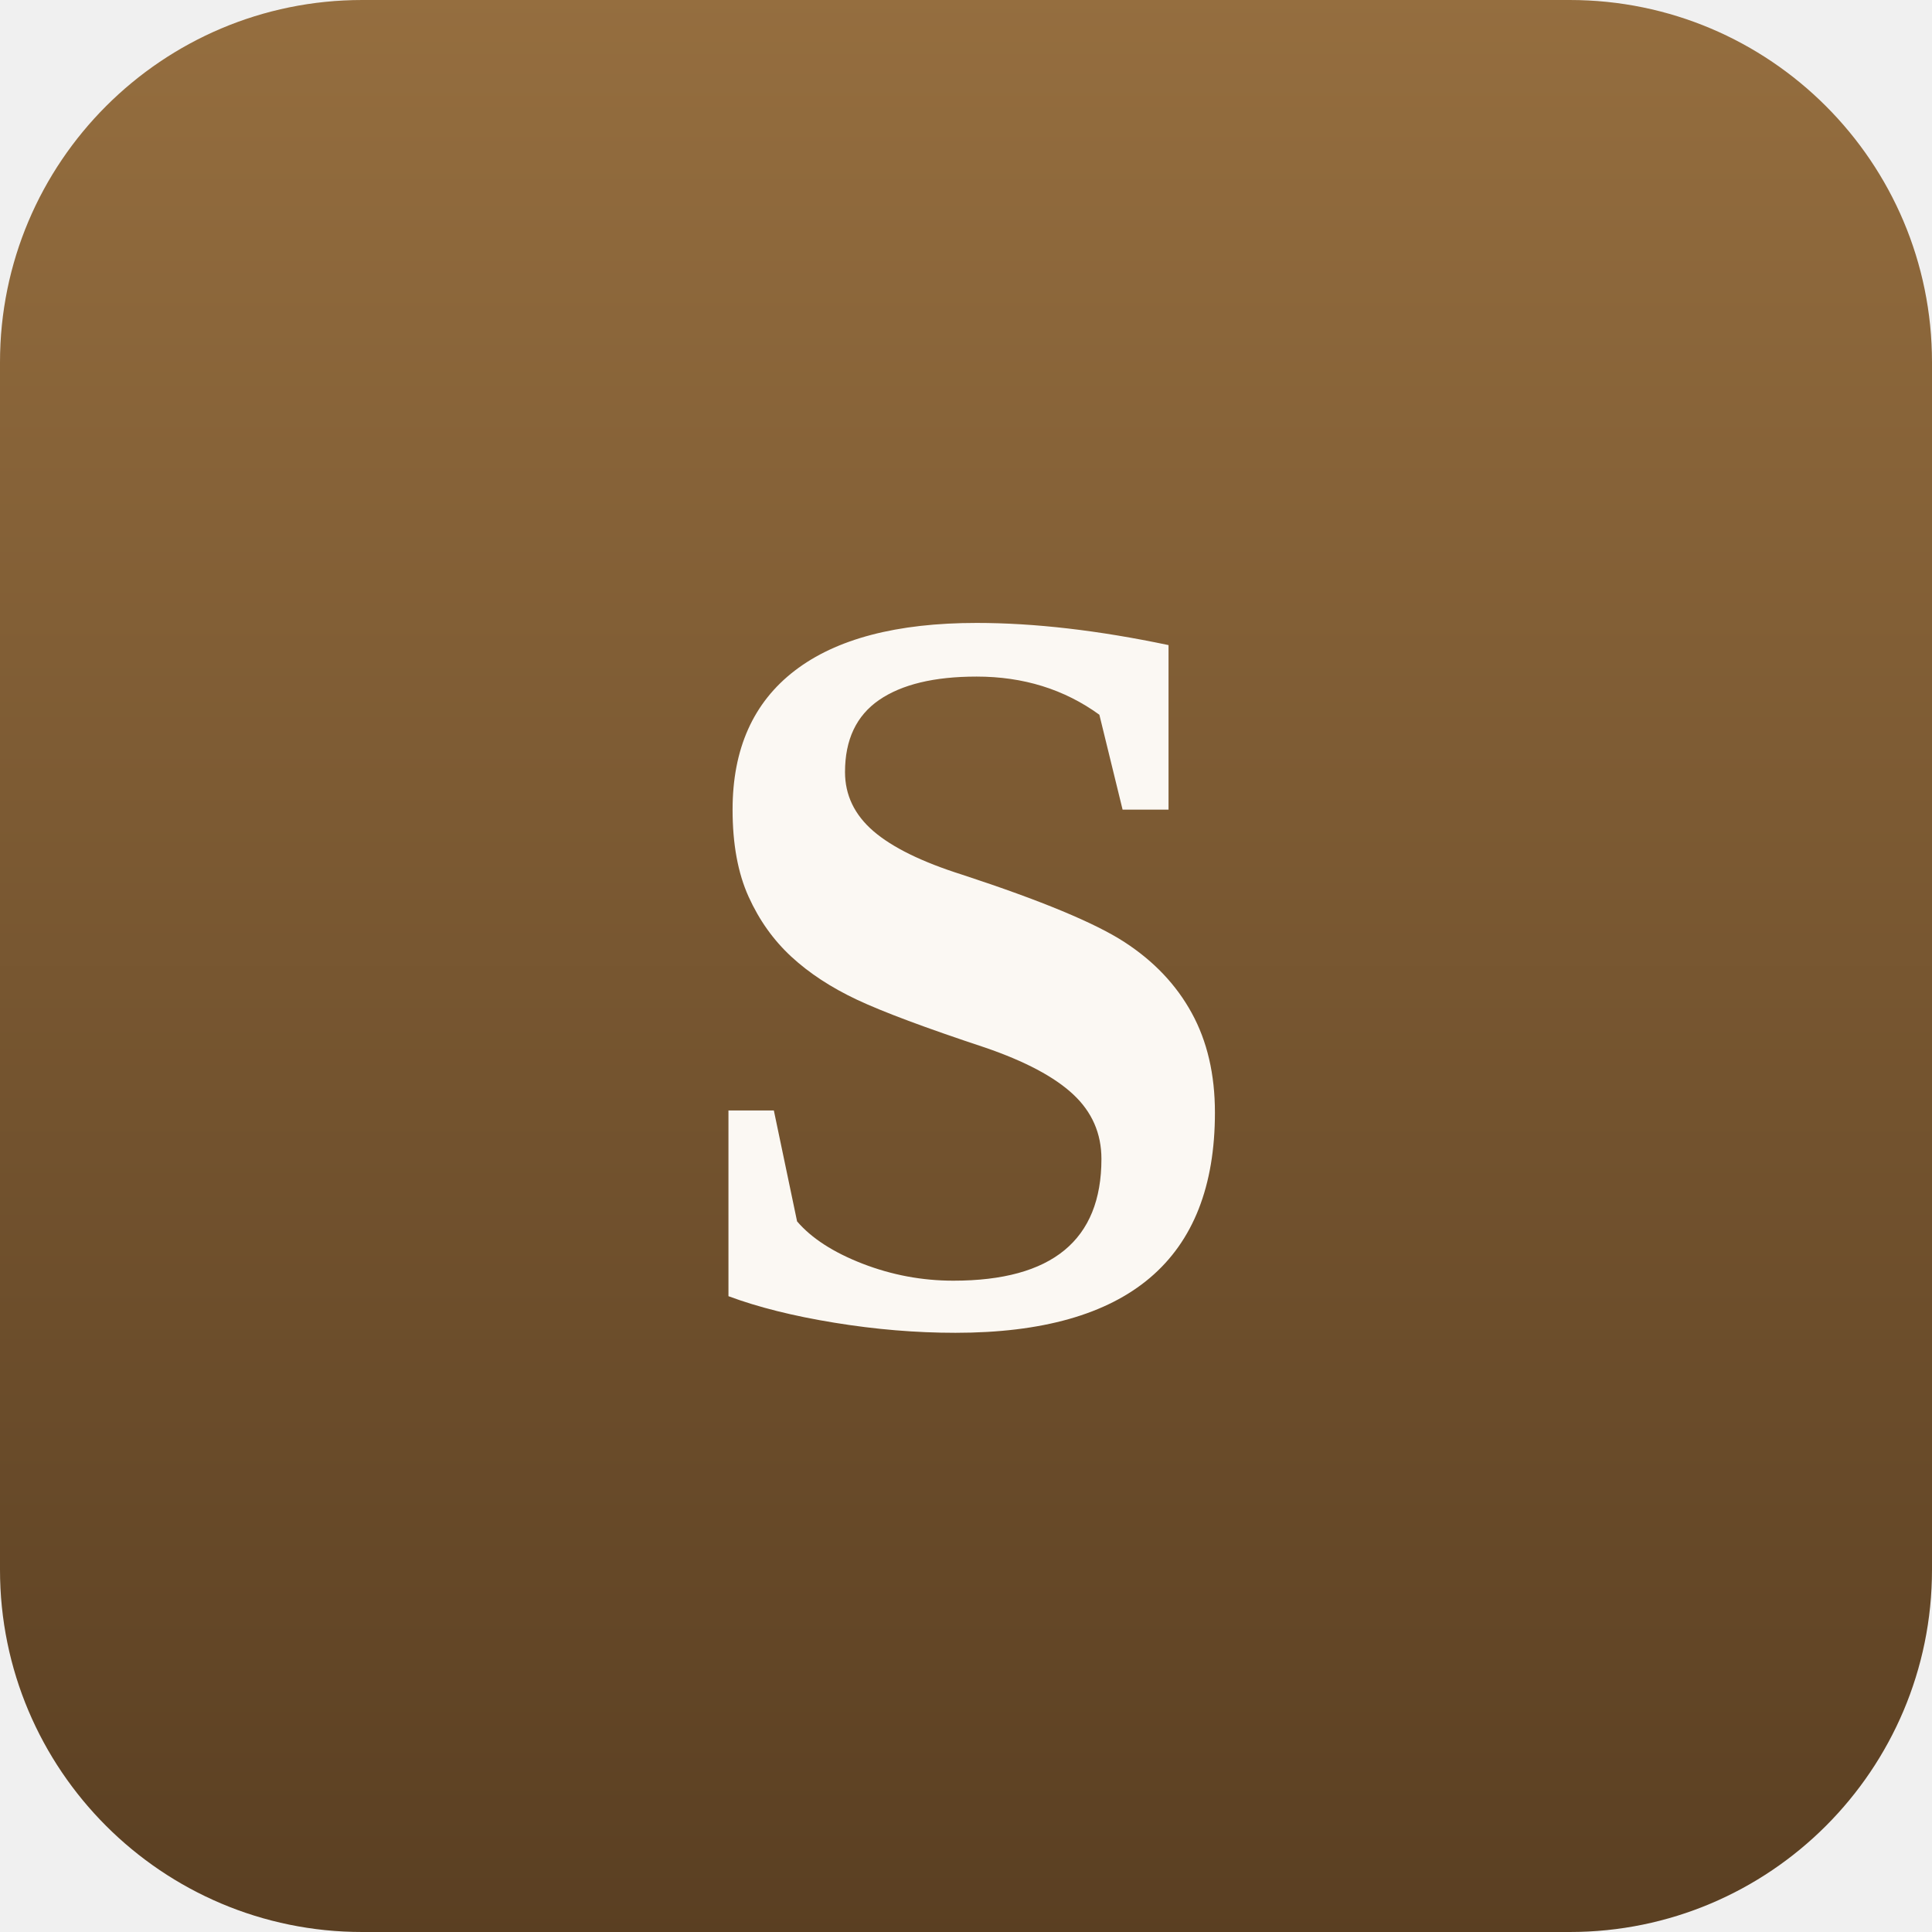
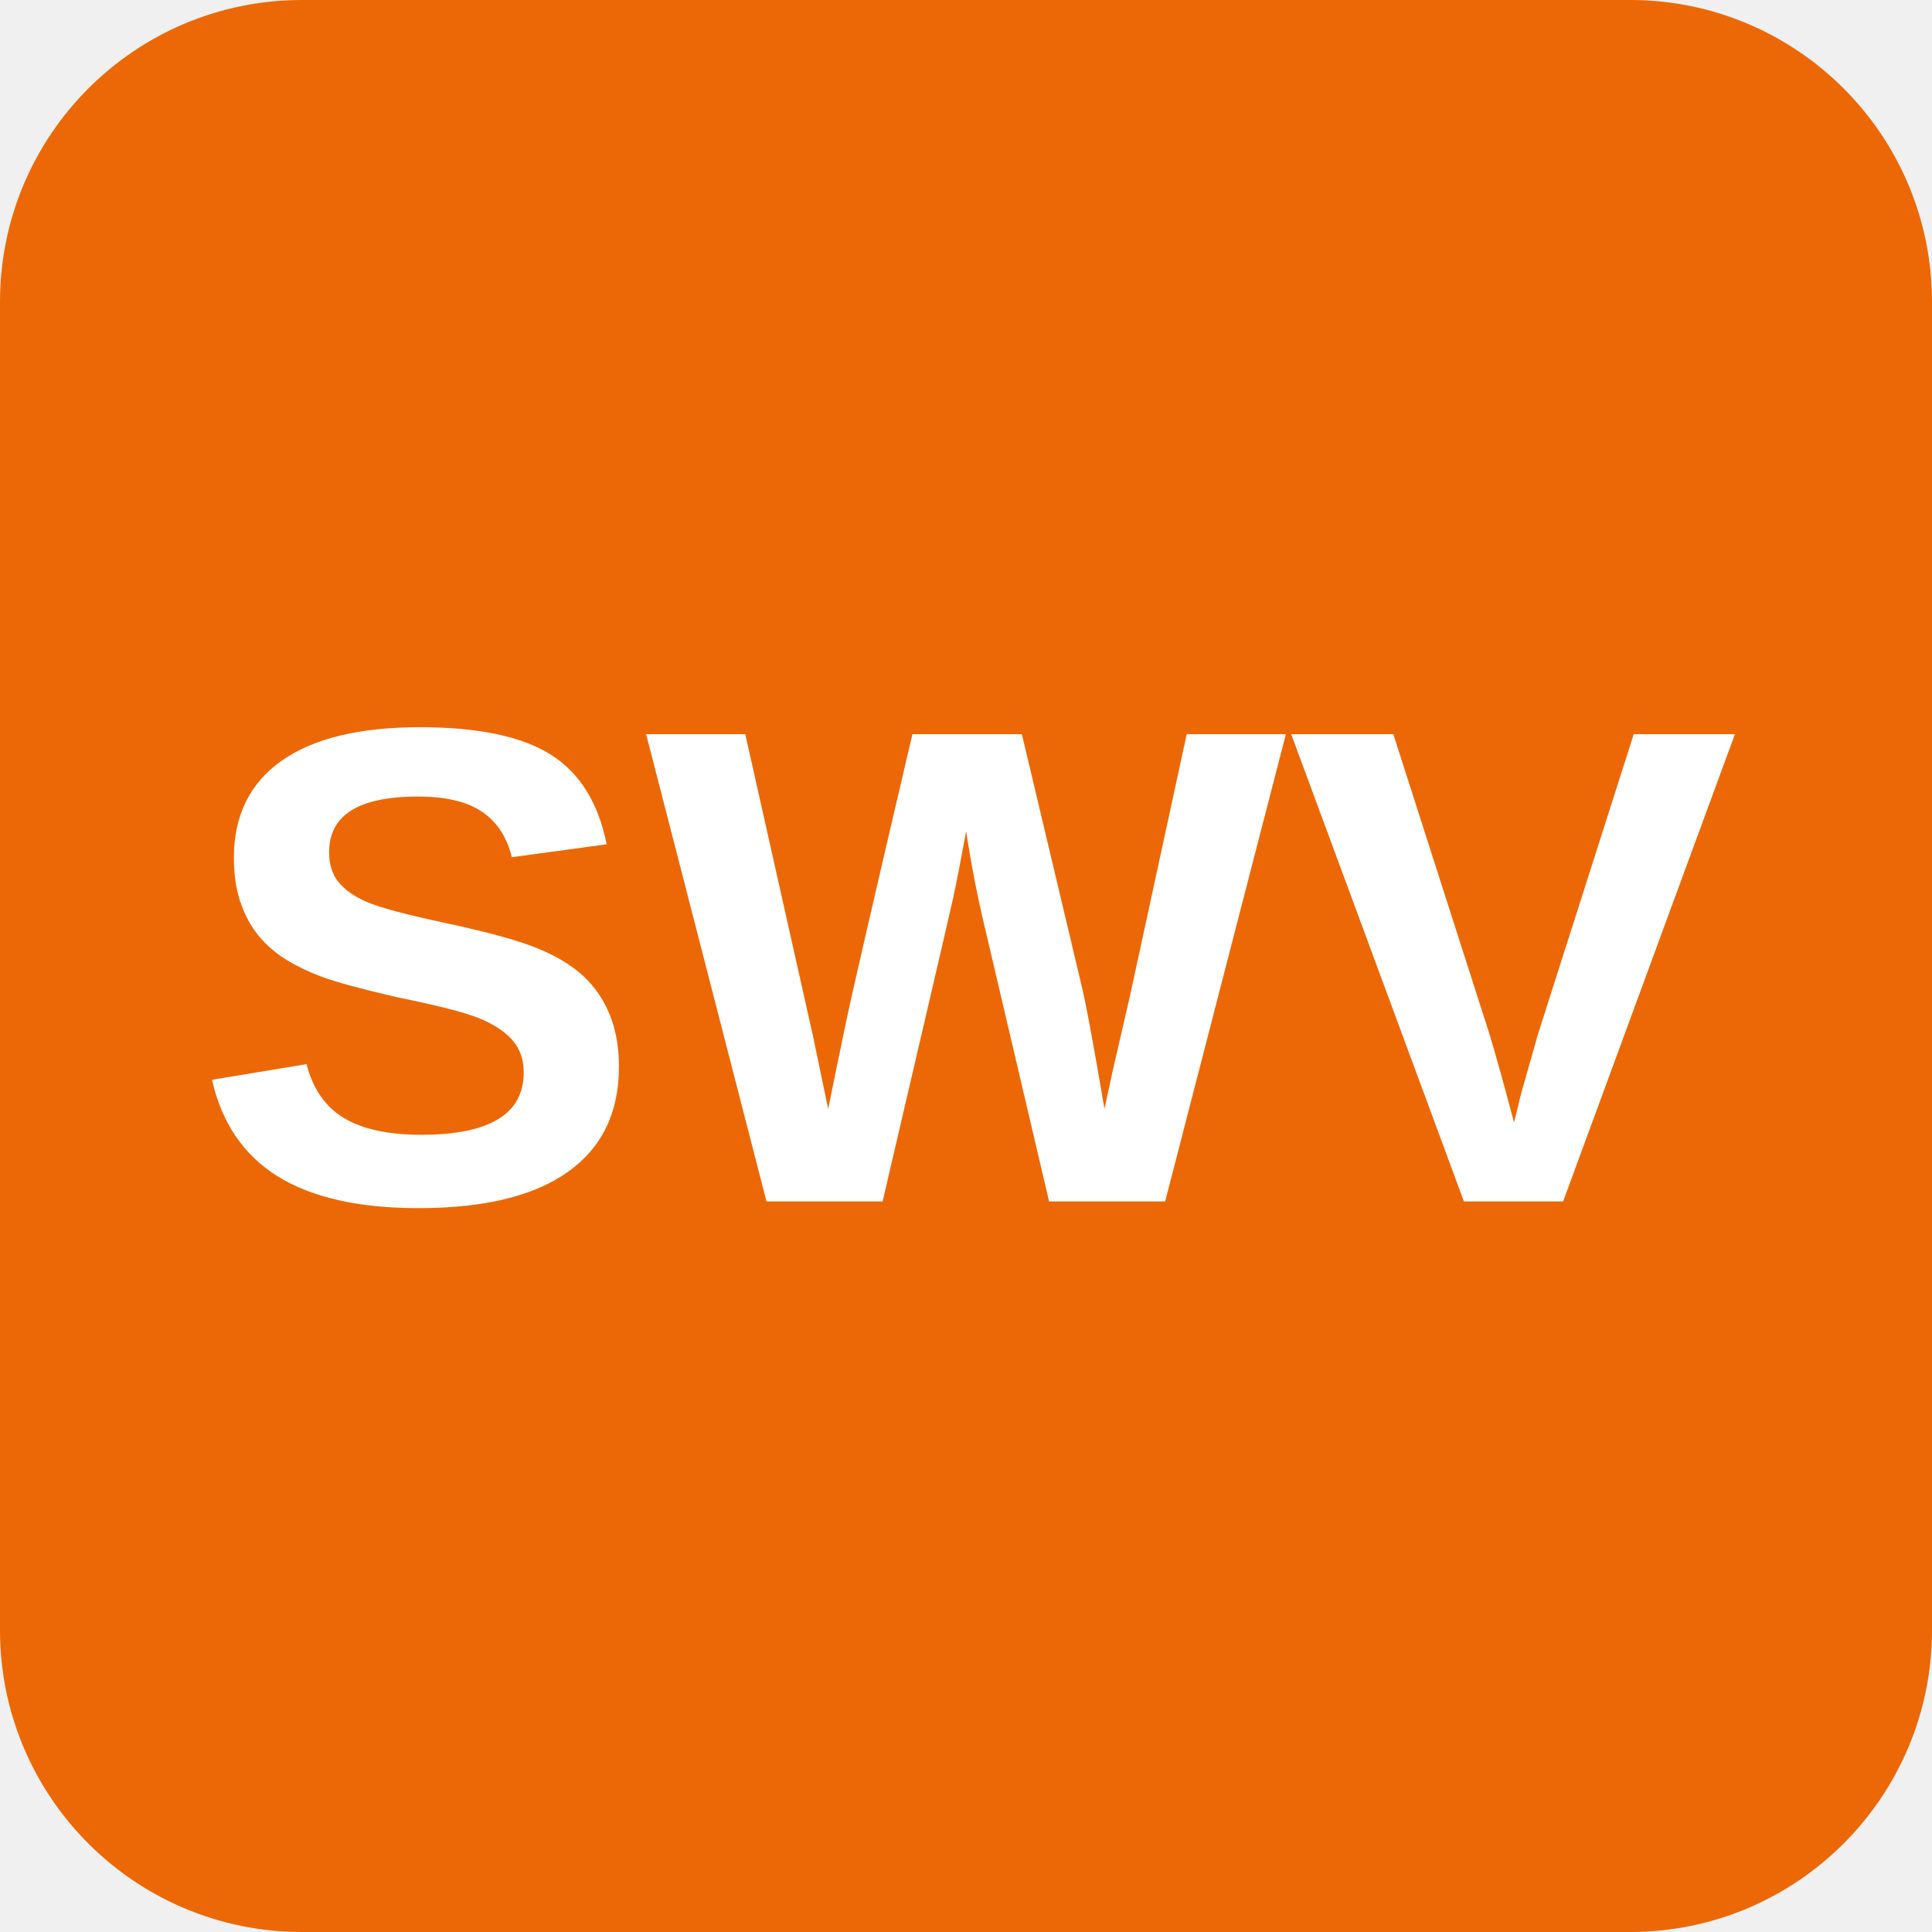
<svg xmlns="http://www.w3.org/2000/svg" viewBox="0 0 512 512">
-   <defs>
-     <linearGradient id="bg" x1="0" y1="0" x2="0" y2="1">
-       <stop offset="0%" stop-color="#956E3F" />
-       <stop offset="100%" stop-color="#5A3F22" />
-     </linearGradient>
-   </defs>
-   <rect width="512" height="512" rx="96" fill="url(#bg)" />
-   <text x="50%" y="50%" text-anchor="middle" dominant-baseline="central" font-family="Georgia, 'Times New Roman', serif" font-size="280" font-weight="600" fill="#FBF8F3">S</text>
+   <rect width="512" height="512" rx="80" fill="#EC6806" />
+   <text x="50%" y="50%" text-anchor="middle" dominant-baseline="central" font-family="PT Sans, Arial, sans-serif" font-size="180" font-weight="700" fill="#FFFFFF">SWV</text>
</svg>
